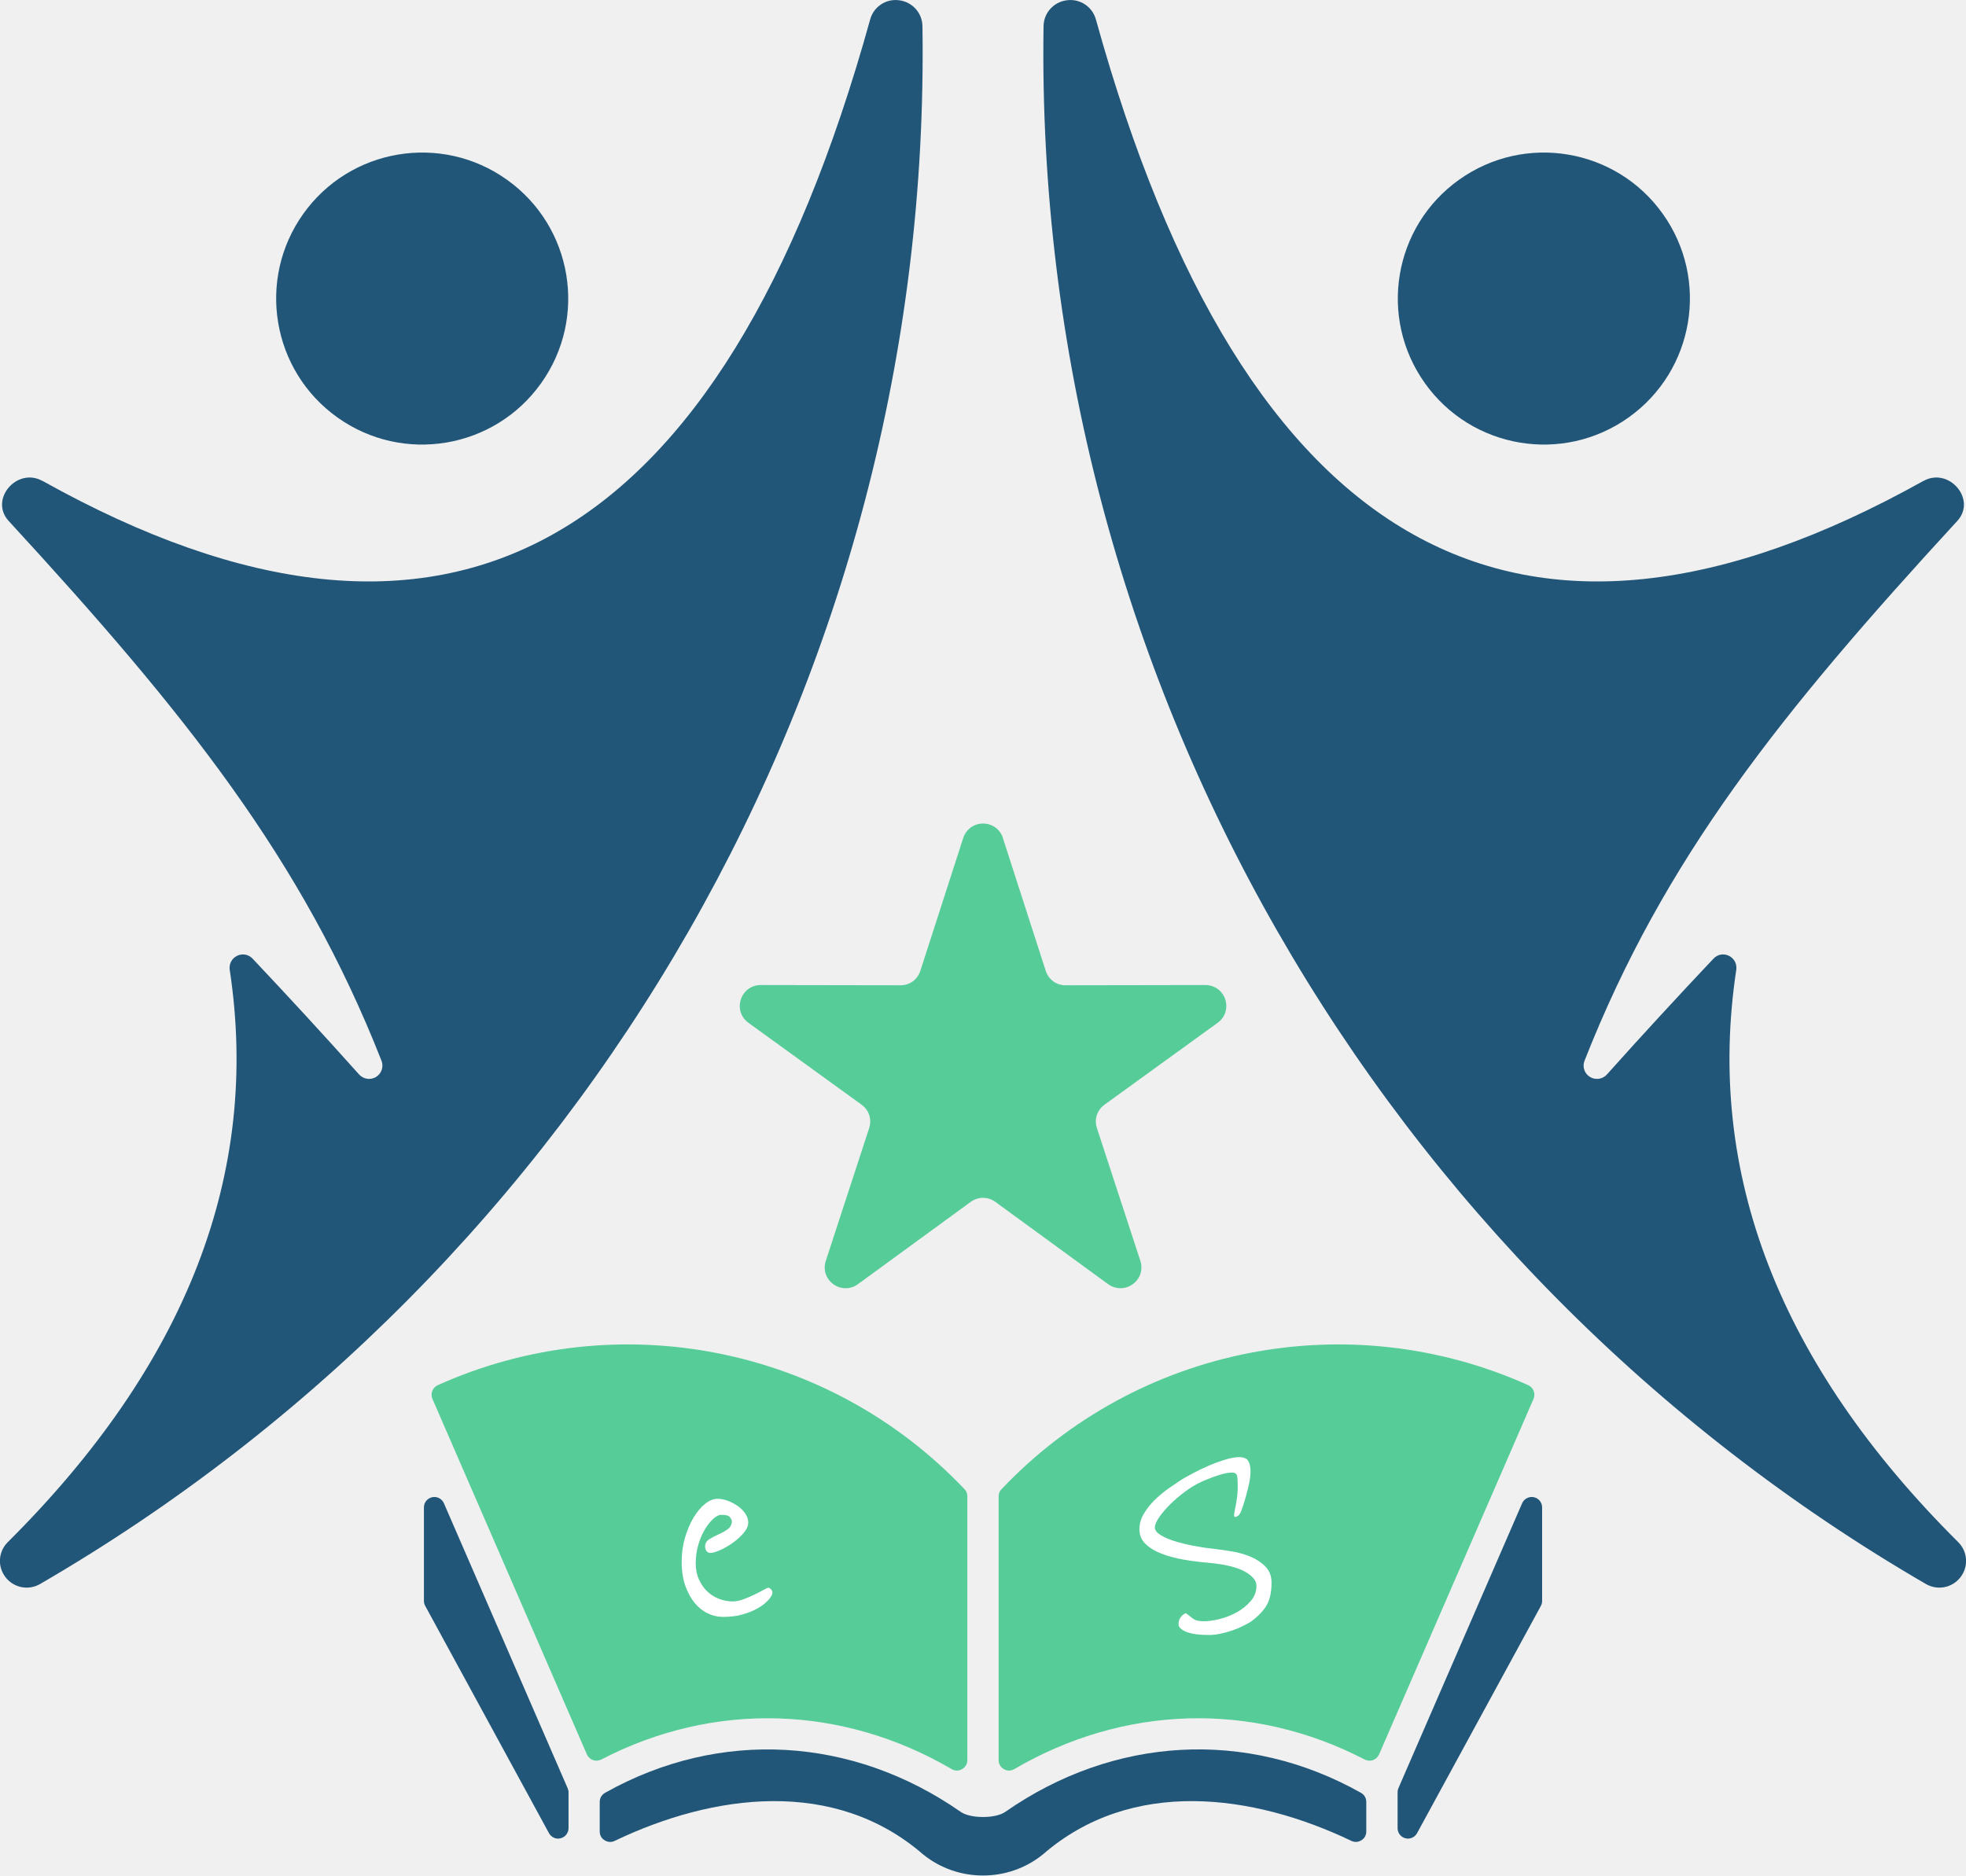
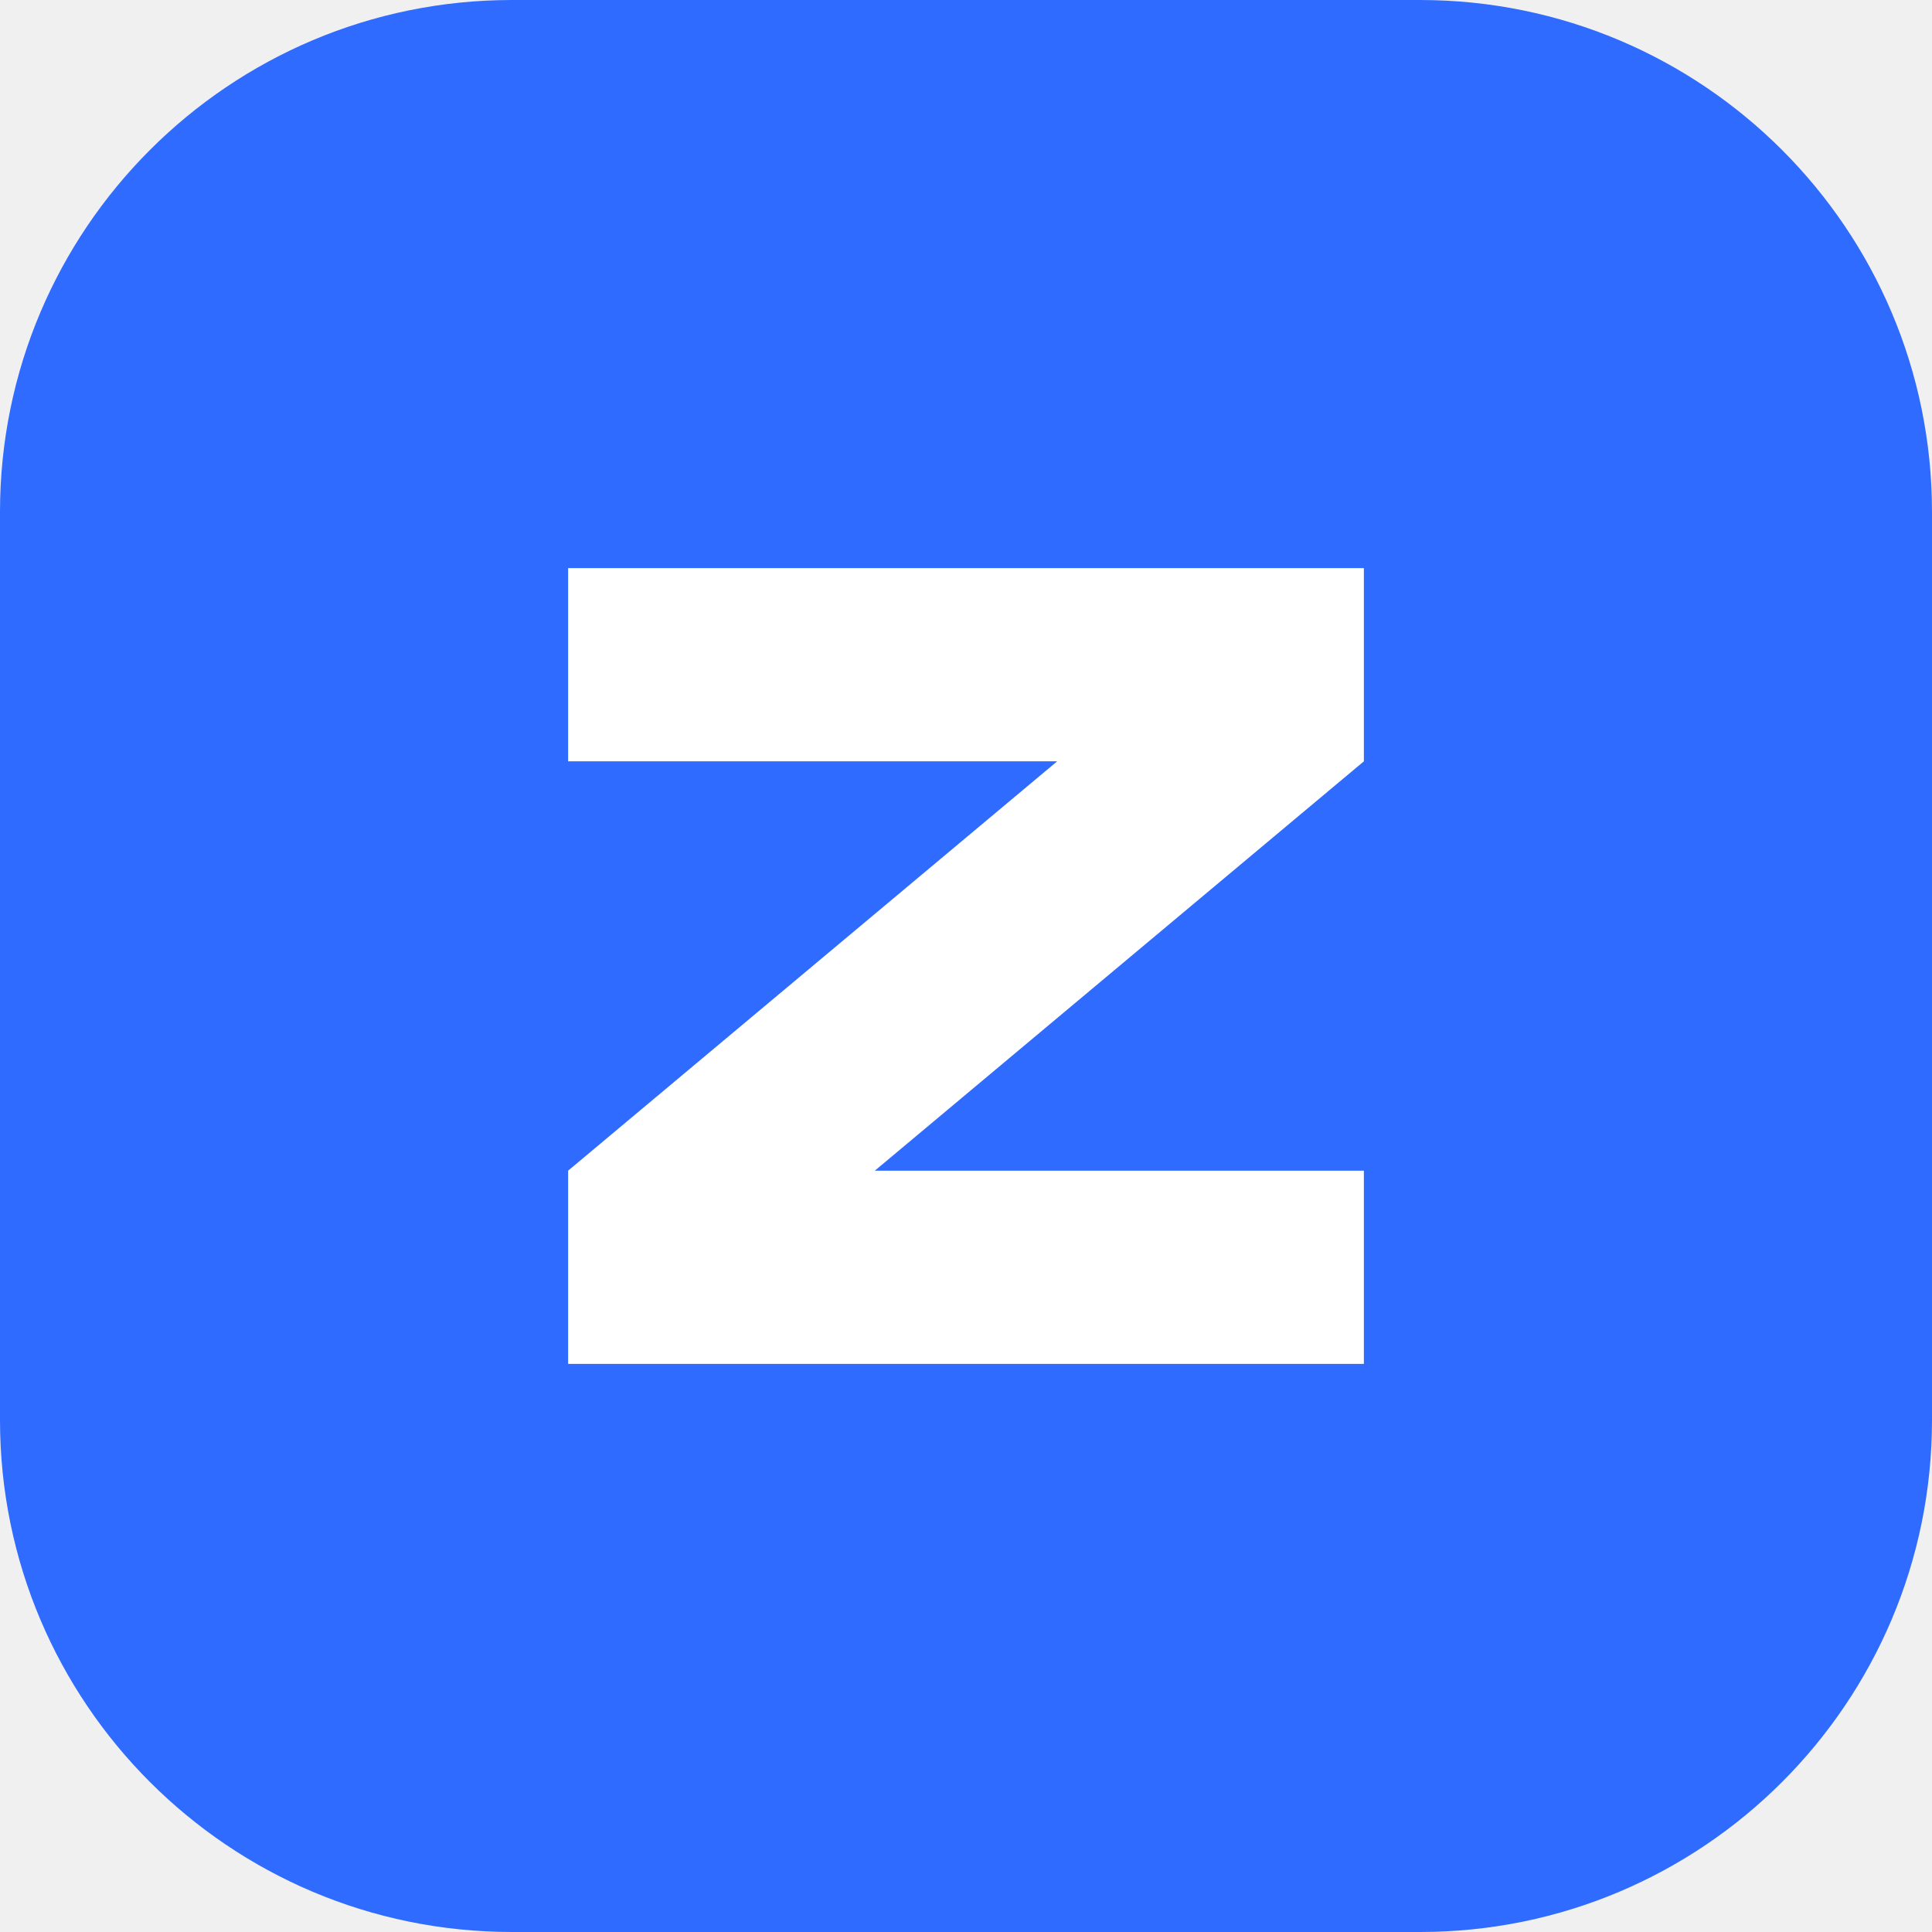
- <svg xmlns="http://www.w3.org/2000/svg" id="Layer_2" data-name="Layer 2" viewBox="0 0 499.89 476.97">
-   <defs>
-     <style>
-       .cls-1 {
-         fill: #56cc99;
-       }
- 
-       .cls-1, .cls-2 {
-         fill-rule: evenodd;
-       }
- 
-       .cls-1, .cls-2, .cls-3 {
-         stroke-width: 0px;
-       }
- 
-       .cls-2 {
-         fill: #215679;
-       }
- 
-       .cls-3 {
-         fill: #fff;
-       }
-     </style>
-   </defs>
-   <g id="Layer_1-2" data-name="Layer 1">
-     <g id="web_logo" data-name="web logo">
-       <g id="logo">
-         <path class="cls-1" d="m152.88,447.47c28.73-14.9,61.33-13.79,89.1,2.44.85.5,1.81.5,2.65,0,.85-.48,1.33-1.33,1.33-2.29v-67.08c0-.71-.23-1.31-.71-1.81-34.54-36.44-88.29-46.98-133.95-26.46-1.31.6-1.92,2.13-1.35,3.48l39.27,90.41c.31.69.83,1.19,1.56,1.46.69.25,1.42.19,2.1-.15h0Zm194.12,0h0c-28.73-14.9-61.35-13.79-89.1,2.44-.85.5-1.81.5-2.65,0-.85-.48-1.33-1.33-1.33-2.29v-67.08c0-.71.23-1.31.73-1.81,34.52-36.44,88.27-46.98,133.93-26.46,1.31.6,1.92,2.13,1.35,3.48l-39.27,90.41c-.31.69-.83,1.19-1.54,1.46-.73.25-1.44.19-2.12-.15h0Z" />
-         <path class="cls-2" d="m265.18,471.6c22.52-19.54,53.35-15.44,78.43-3.44.83.4,1.75.35,2.54-.15.81-.48,1.25-1.29,1.25-2.23v-7.52c0-.98-.48-1.83-1.37-2.33-29.16-16.39-62.93-14.31-90.41,4.85-2.48,1.75-8.85,1.75-11.35,0-27.48-19.15-61.23-21.23-90.41-4.85-.87.5-1.37,1.35-1.37,2.33v7.52c0,.94.44,1.75,1.25,2.23.79.5,1.71.56,2.56.15,25.06-12,55.89-16.1,78.41,3.44.02.02.06.04.08.06,8.77,7.08,21.54,7.08,30.31,0,.02-.02.06-.04.08-.06h0Z" />
-         <path class="cls-2" d="m355.57,454.76l31.46-72.46c.5-1.15,1.73-1.79,2.98-1.54,1.23.27,2.1,1.33,2.1,2.6v23.77c0,.46-.1.87-.31,1.27l-31.48,57.79c-.6,1.08-1.79,1.62-2.98,1.31-1.17-.31-1.98-1.35-1.98-2.58v-9.1c0-.38.06-.71.21-1.06h0Z" />
-         <path class="cls-2" d="m144.33,454.76l-31.46-72.46c-.5-1.15-1.73-1.79-2.96-1.54-1.25.27-2.12,1.33-2.12,2.6v23.77c0,.46.1.87.33,1.27l31.46,57.79c.6,1.08,1.79,1.62,2.98,1.31,1.17-.31,2-1.35,2-2.58v-9.1c0-.38-.08-.71-.23-1.06h0Z" />
-         <path class="cls-2" d="m10.82,122.3c102.68,57.35,172.81,18.23,210.43-117.33.88-3.27,4.04-5.37,7.4-4.9,3.37.44,5.85,3.23,5.9,6.6,2.5,165.49-86.12,315.92-224.36,396.17-2.96,1.71-6.67.98-8.77-1.71-2.12-2.73-1.87-6.54.58-8.96,45.46-45.25,64.27-93.77,56.41-145.54-.21-1.48.52-2.89,1.88-3.56,1.35-.65,2.9-.37,3.94.73,9.15,9.69,18.17,19.5,27.08,29.46,1.12,1.21,2.88,1.48,4.31.62,1.4-.87,1.98-2.58,1.38-4.13-20.19-51.29-49.79-88.35-94.79-137.26-5.02-5.46,2.12-13.79,8.6-10.17h0Z" />
-         <path class="cls-2" d="m137.58,97.47c-11.9,16.71-35.1,20.6-51.79,8.69-16.69-11.9-20.58-35.08-8.67-51.79,11.9-16.69,35.08-20.58,51.77-8.67,16.71,11.89,20.6,35.08,8.69,51.77h0Z" />
-         <path class="cls-2" d="m489.07,122.3c-102.68,57.35-172.82,18.23-210.41-117.33-.9-3.27-4.06-5.37-7.42-4.9-3.37.44-5.85,3.23-5.9,6.6-2.5,165.49,86.12,315.92,224.36,396.17,2.98,1.71,6.67.98,8.77-1.71,2.12-2.73,1.87-6.54-.58-8.96-45.46-45.25-64.25-93.77-56.41-145.54.21-1.48-.52-2.89-1.88-3.56-1.33-.65-2.9-.37-3.92.73-9.15,9.69-18.19,19.5-27.1,29.46-1.1,1.21-2.88,1.48-4.31.62-1.4-.87-1.98-2.58-1.37-4.13,20.17-51.29,49.79-88.35,94.77-137.26,5.02-5.46-2.12-13.79-8.6-10.17h0Z" />
-         <path class="cls-2" d="m362.32,97.47c11.9,16.71,35.1,20.6,51.79,8.69,16.69-11.9,20.6-35.08,8.67-51.79-11.89-16.69-35.08-20.58-51.77-8.67-16.71,11.89-20.6,35.08-8.69,51.77h0Z" />
-         <path class="cls-1" d="m255,213.13l10.9,33.77c.73,2.23,2.71,3.69,5.06,3.67l35.52-.06c2.33,0,4.35,1.44,5.06,3.67.73,2.23-.04,4.58-1.94,5.94l-28.75,20.81c-1.9,1.38-2.67,3.73-1.94,5.96l11.04,33.75c.73,2.23-.04,4.58-1.92,5.94-1.9,1.38-4.37,1.38-6.27,0l-28.67-20.92c-1.9-1.38-4.37-1.38-6.27,0l-28.67,20.92c-1.88,1.38-4.37,1.38-6.27,0-1.88-1.37-2.65-3.71-1.9-5.94l11.02-33.75c.73-2.23-.04-4.58-1.94-5.96l-28.75-20.81c-1.9-1.37-2.67-3.71-1.94-5.94.73-2.23,2.71-3.67,5.06-3.67l35.52.06c2.35.02,4.33-1.44,5.06-3.67l10.9-33.77c.73-2.23,2.71-3.69,5.06-3.69s4.33,1.46,5.06,3.69h0Z" />
-         <path class="cls-3" d="m196.32,404.57c.06.11.08.28.08.51,0,.34-.25.85-.77,1.53-.17.23-.54.59-1.11,1.11-.57.51-1.33,1.02-2.3,1.53-.96.51-2.14.96-3.53,1.36-1.39.4-3.02.59-4.89.59-1.3,0-2.58-.3-3.83-.89-1.25-.59-2.35-1.47-3.32-2.64-.96-1.16-1.76-2.61-2.38-4.34-.62-1.73-.94-3.75-.94-6.08s.28-4.28.85-6.21c.57-1.93,1.29-3.63,2.17-5.1.88-1.47,1.86-2.64,2.93-3.49,1.08-.85,2.13-1.28,3.15-1.28.91,0,1.83.18,2.76.55.94.37,1.79.84,2.55,1.4.77.57,1.37,1.21,1.83,1.91.45.71.68,1.43.68,2.17,0,.85-.38,1.73-1.15,2.64-.77.91-1.69,1.74-2.76,2.51-1.08.77-2.16,1.39-3.23,1.87-1.08.48-1.93.72-2.55.72-.34,0-.64-.16-.89-.47-.25-.31-.38-.69-.38-1.15,0-.79.35-1.42,1.06-1.87.71-.45,1.49-.86,2.34-1.23.85-.37,1.63-.81,2.34-1.32.71-.51,1.06-1.22,1.06-2.13,0-.11-.14-.4-.42-.85-.28-.45-1.05-.68-2.3-.68-.57,0-1.22.33-1.96.98-.74.65-1.45,1.53-2.13,2.64-.68,1.11-1.25,2.41-1.7,3.91-.45,1.5-.68,3.13-.68,4.89,0,1.47.27,2.81.81,4,.54,1.19,1.23,2.2,2.08,3.02.85.82,1.84,1.46,2.98,1.91,1.13.45,2.3.68,3.49.68.85,0,1.77-.18,2.76-.55.99-.37,1.93-.76,2.81-1.19.88-.42,1.64-.82,2.3-1.19.65-.37,1.06-.55,1.23-.55s.35.09.55.26c.2.17.33.34.38.51Z" />
-         <path class="cls-3" d="m323.31,402.44c0,2.55-.45,4.55-1.36,6-.91,1.45-2.24,2.79-4,4.04-.45.28-1.08.62-1.87,1.02-.79.4-1.67.77-2.64,1.11-.96.34-1.98.62-3.06.85-1.08.23-2.07.34-2.98.34-2.55,0-4.48-.27-5.78-.81-1.3-.54-1.96-1.18-1.96-1.91,0-.79.23-1.45.68-1.96.45-.51.85-.79,1.19-.85l.94.68c.28.28.68.58,1.19.89.51.31,1.33.47,2.47.47,1.08,0,2.38-.18,3.91-.55,1.53-.37,2.99-.94,4.38-1.7,1.39-.77,2.58-1.71,3.57-2.85.99-1.13,1.49-2.44,1.49-3.91,0-1.3-.98-2.51-2.93-3.61s-5.03-1.86-9.23-2.25c-2.15-.17-4.28-.44-6.38-.81-2.1-.37-3.98-.88-5.65-1.53-1.67-.65-3.02-1.47-4.04-2.47-1.02-.99-1.53-2.22-1.53-3.7s.4-2.78,1.19-4.08c.79-1.3,1.77-2.51,2.93-3.61,1.16-1.1,2.37-2.08,3.61-2.93,1.25-.85,2.3-1.56,3.15-2.13.68-.4,1.63-.92,2.85-1.57,1.22-.65,2.52-1.28,3.91-1.87,1.39-.6,2.78-1.11,4.17-1.53,1.39-.43,2.56-.64,3.53-.64,1.13,0,1.9.31,2.3.93.4.62.6,1.5.6,2.64,0,.96-.11,1.99-.34,3.06-.23,1.08-.48,2.12-.77,3.15-.28,1.02-.55,1.91-.81,2.68-.25.76-.44,1.26-.55,1.49-.23.51-.48.85-.77,1.02-.28.17-.48.25-.6.25-.23,0-.34-.14-.34-.42,0-.17.04-.5.13-.98.08-.48.2-1.06.34-1.74.14-.68.26-1.42.34-2.21.08-.79.13-1.59.13-2.38,0-1.25-.06-2.15-.17-2.72-.11-.57-.57-.85-1.36-.85s-1.87.21-3.23.64c-1.36.42-2.75.95-4.17,1.57-1.53.68-3.02,1.56-4.46,2.64-1.45,1.08-2.74,2.18-3.87,3.32-1.13,1.13-2.06,2.23-2.76,3.27-.71,1.05-1.06,1.88-1.06,2.51,0,.68.47,1.32,1.4,1.91.94.59,2.13,1.12,3.57,1.57,1.45.45,3.05.85,4.8,1.19,1.76.34,3.49.6,5.19.77,1.42.17,2.98.4,4.68.68,1.7.28,3.29.74,4.76,1.36,1.47.62,2.72,1.46,3.74,2.51,1.02,1.05,1.53,2.4,1.53,4.04Z" />
-       </g>
-     </g>
-   </g>
+ <svg xmlns="http://www.w3.org/2000/svg" viewBox="0 0 32 32" width="32" height="32" role="img" aria-label="Zolo Schools">
+   <rect x="0" y="0" width="32" height="32" rx="8.48" fill="#2F6BFF" />
+   <path d="M9.41,9.41 L22.59,9.41 L22.59,12.61 L14.49,19.39 L22.59,19.39 L22.59,22.59 L9.41,22.59 L9.41,19.39 L17.51,12.61 L9.41,12.61 Z" fill="#ffffff" />
</svg>
